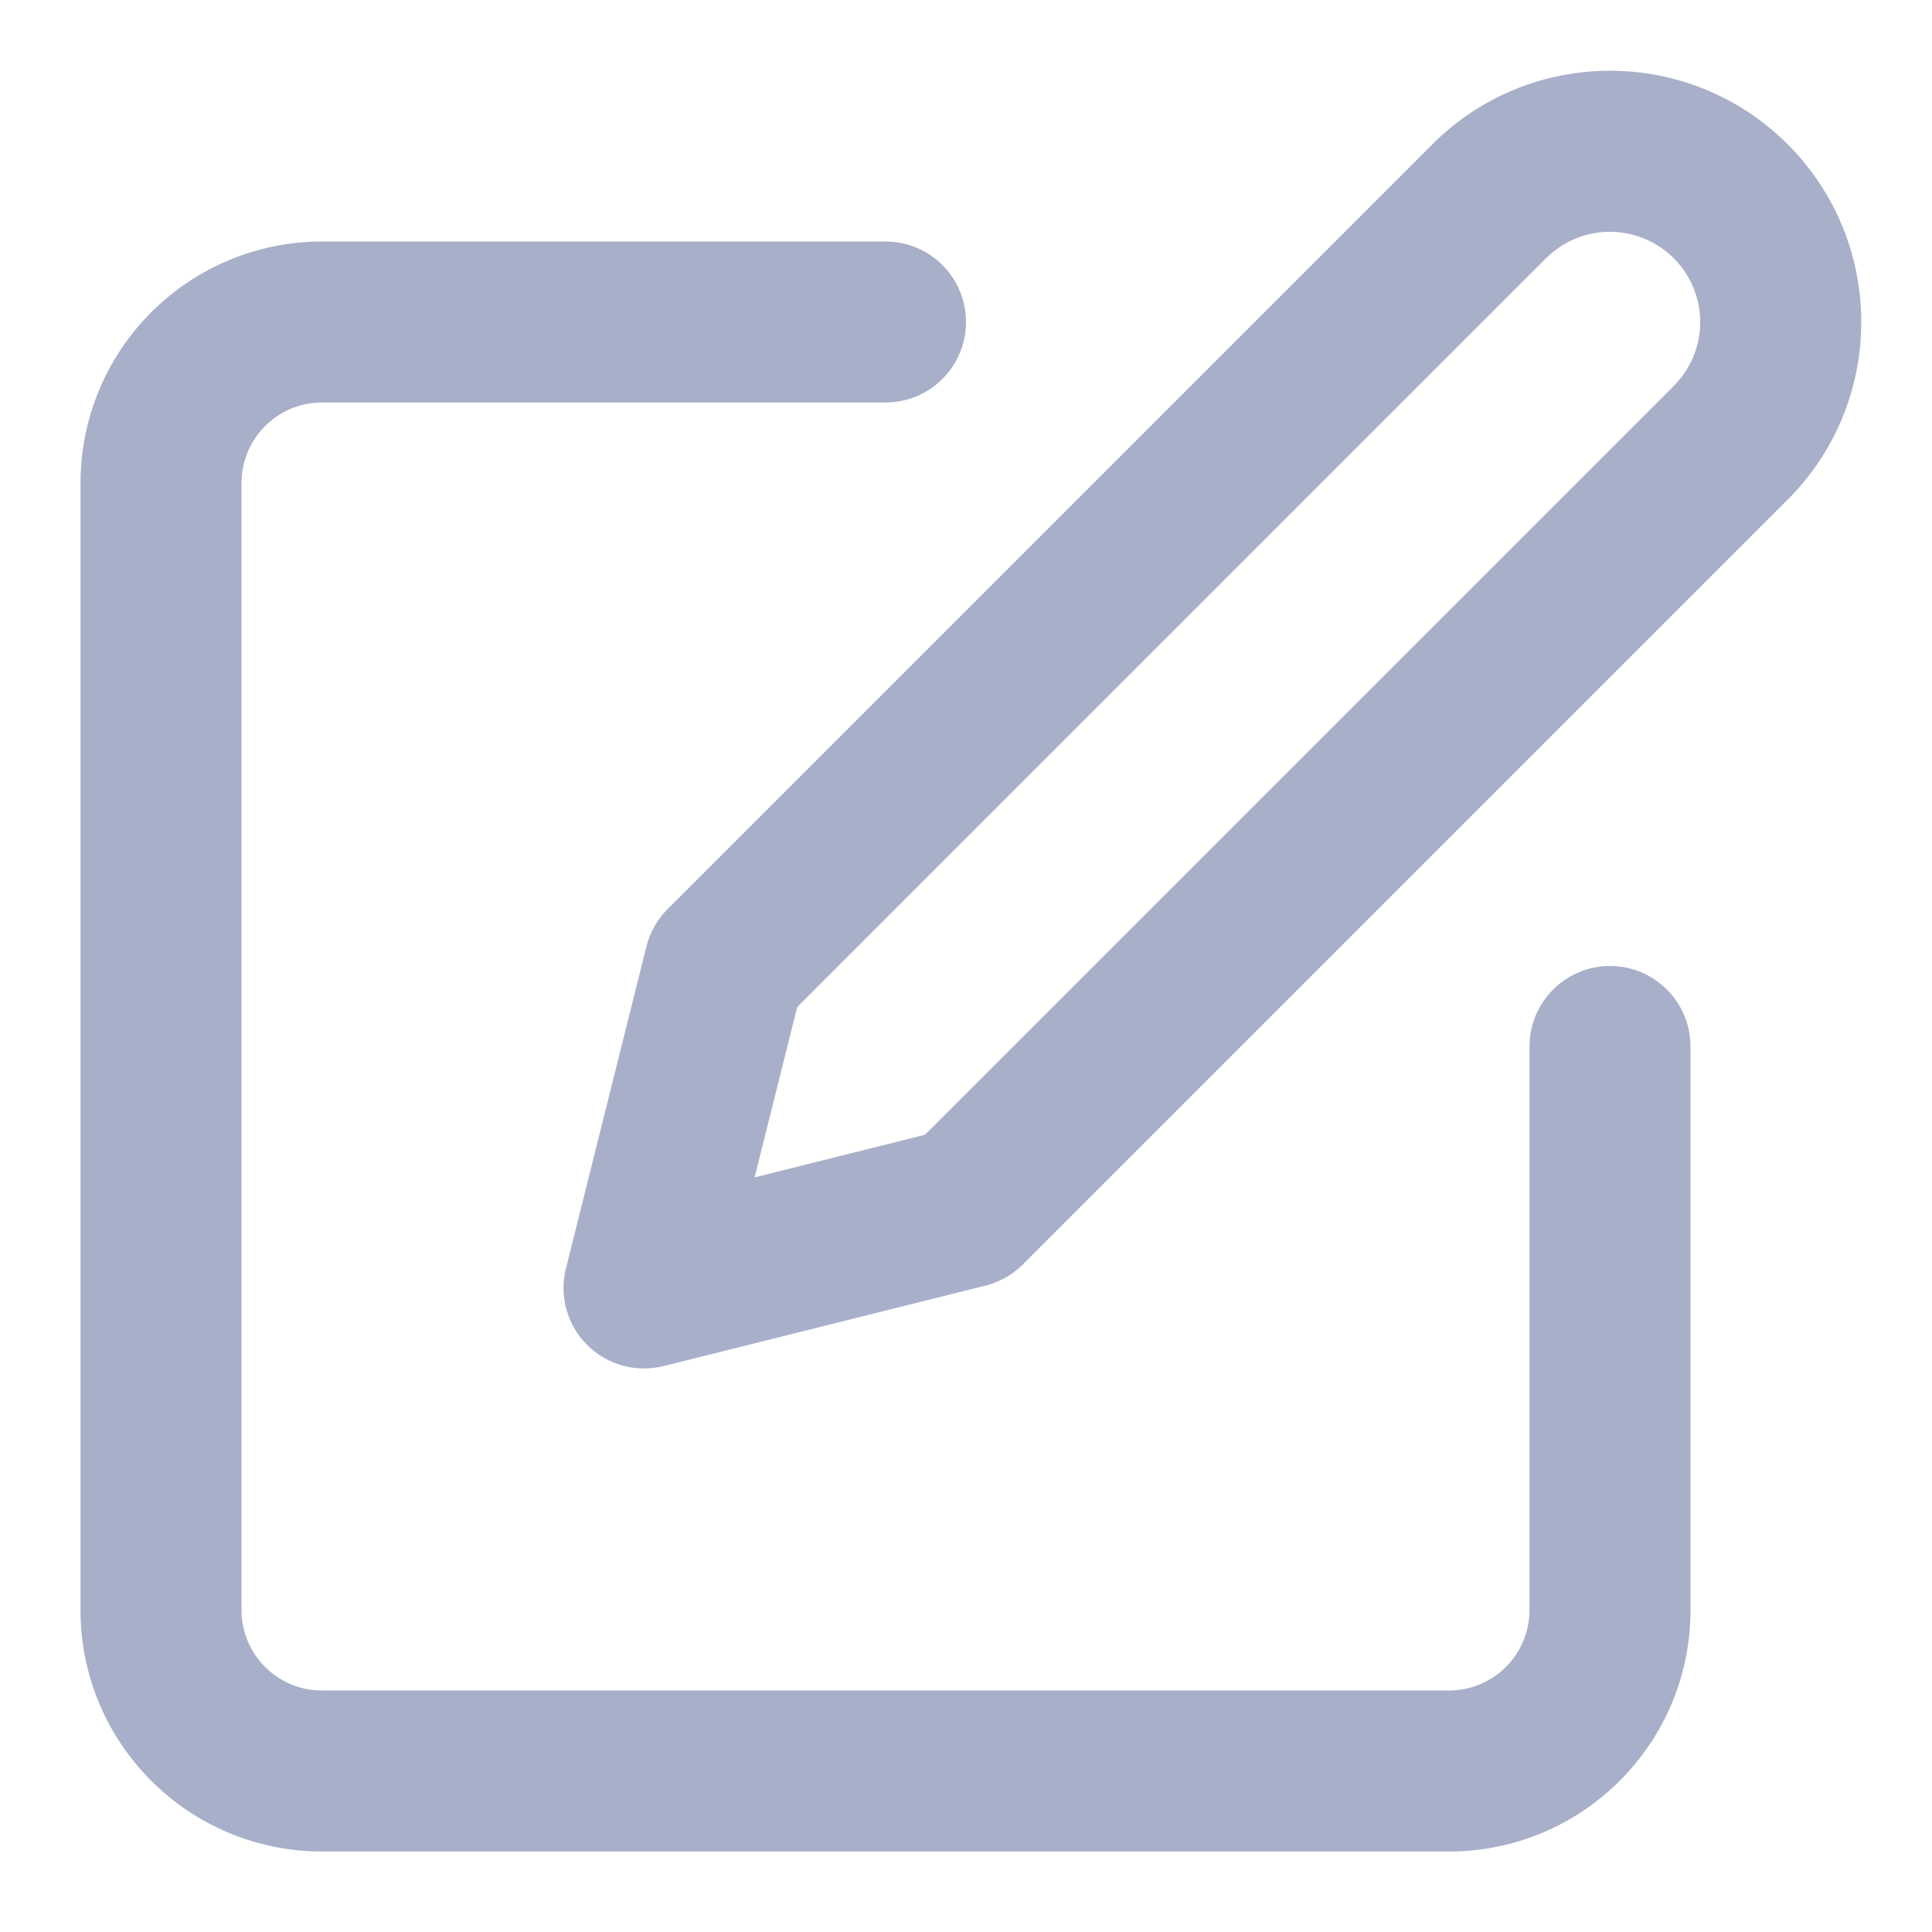
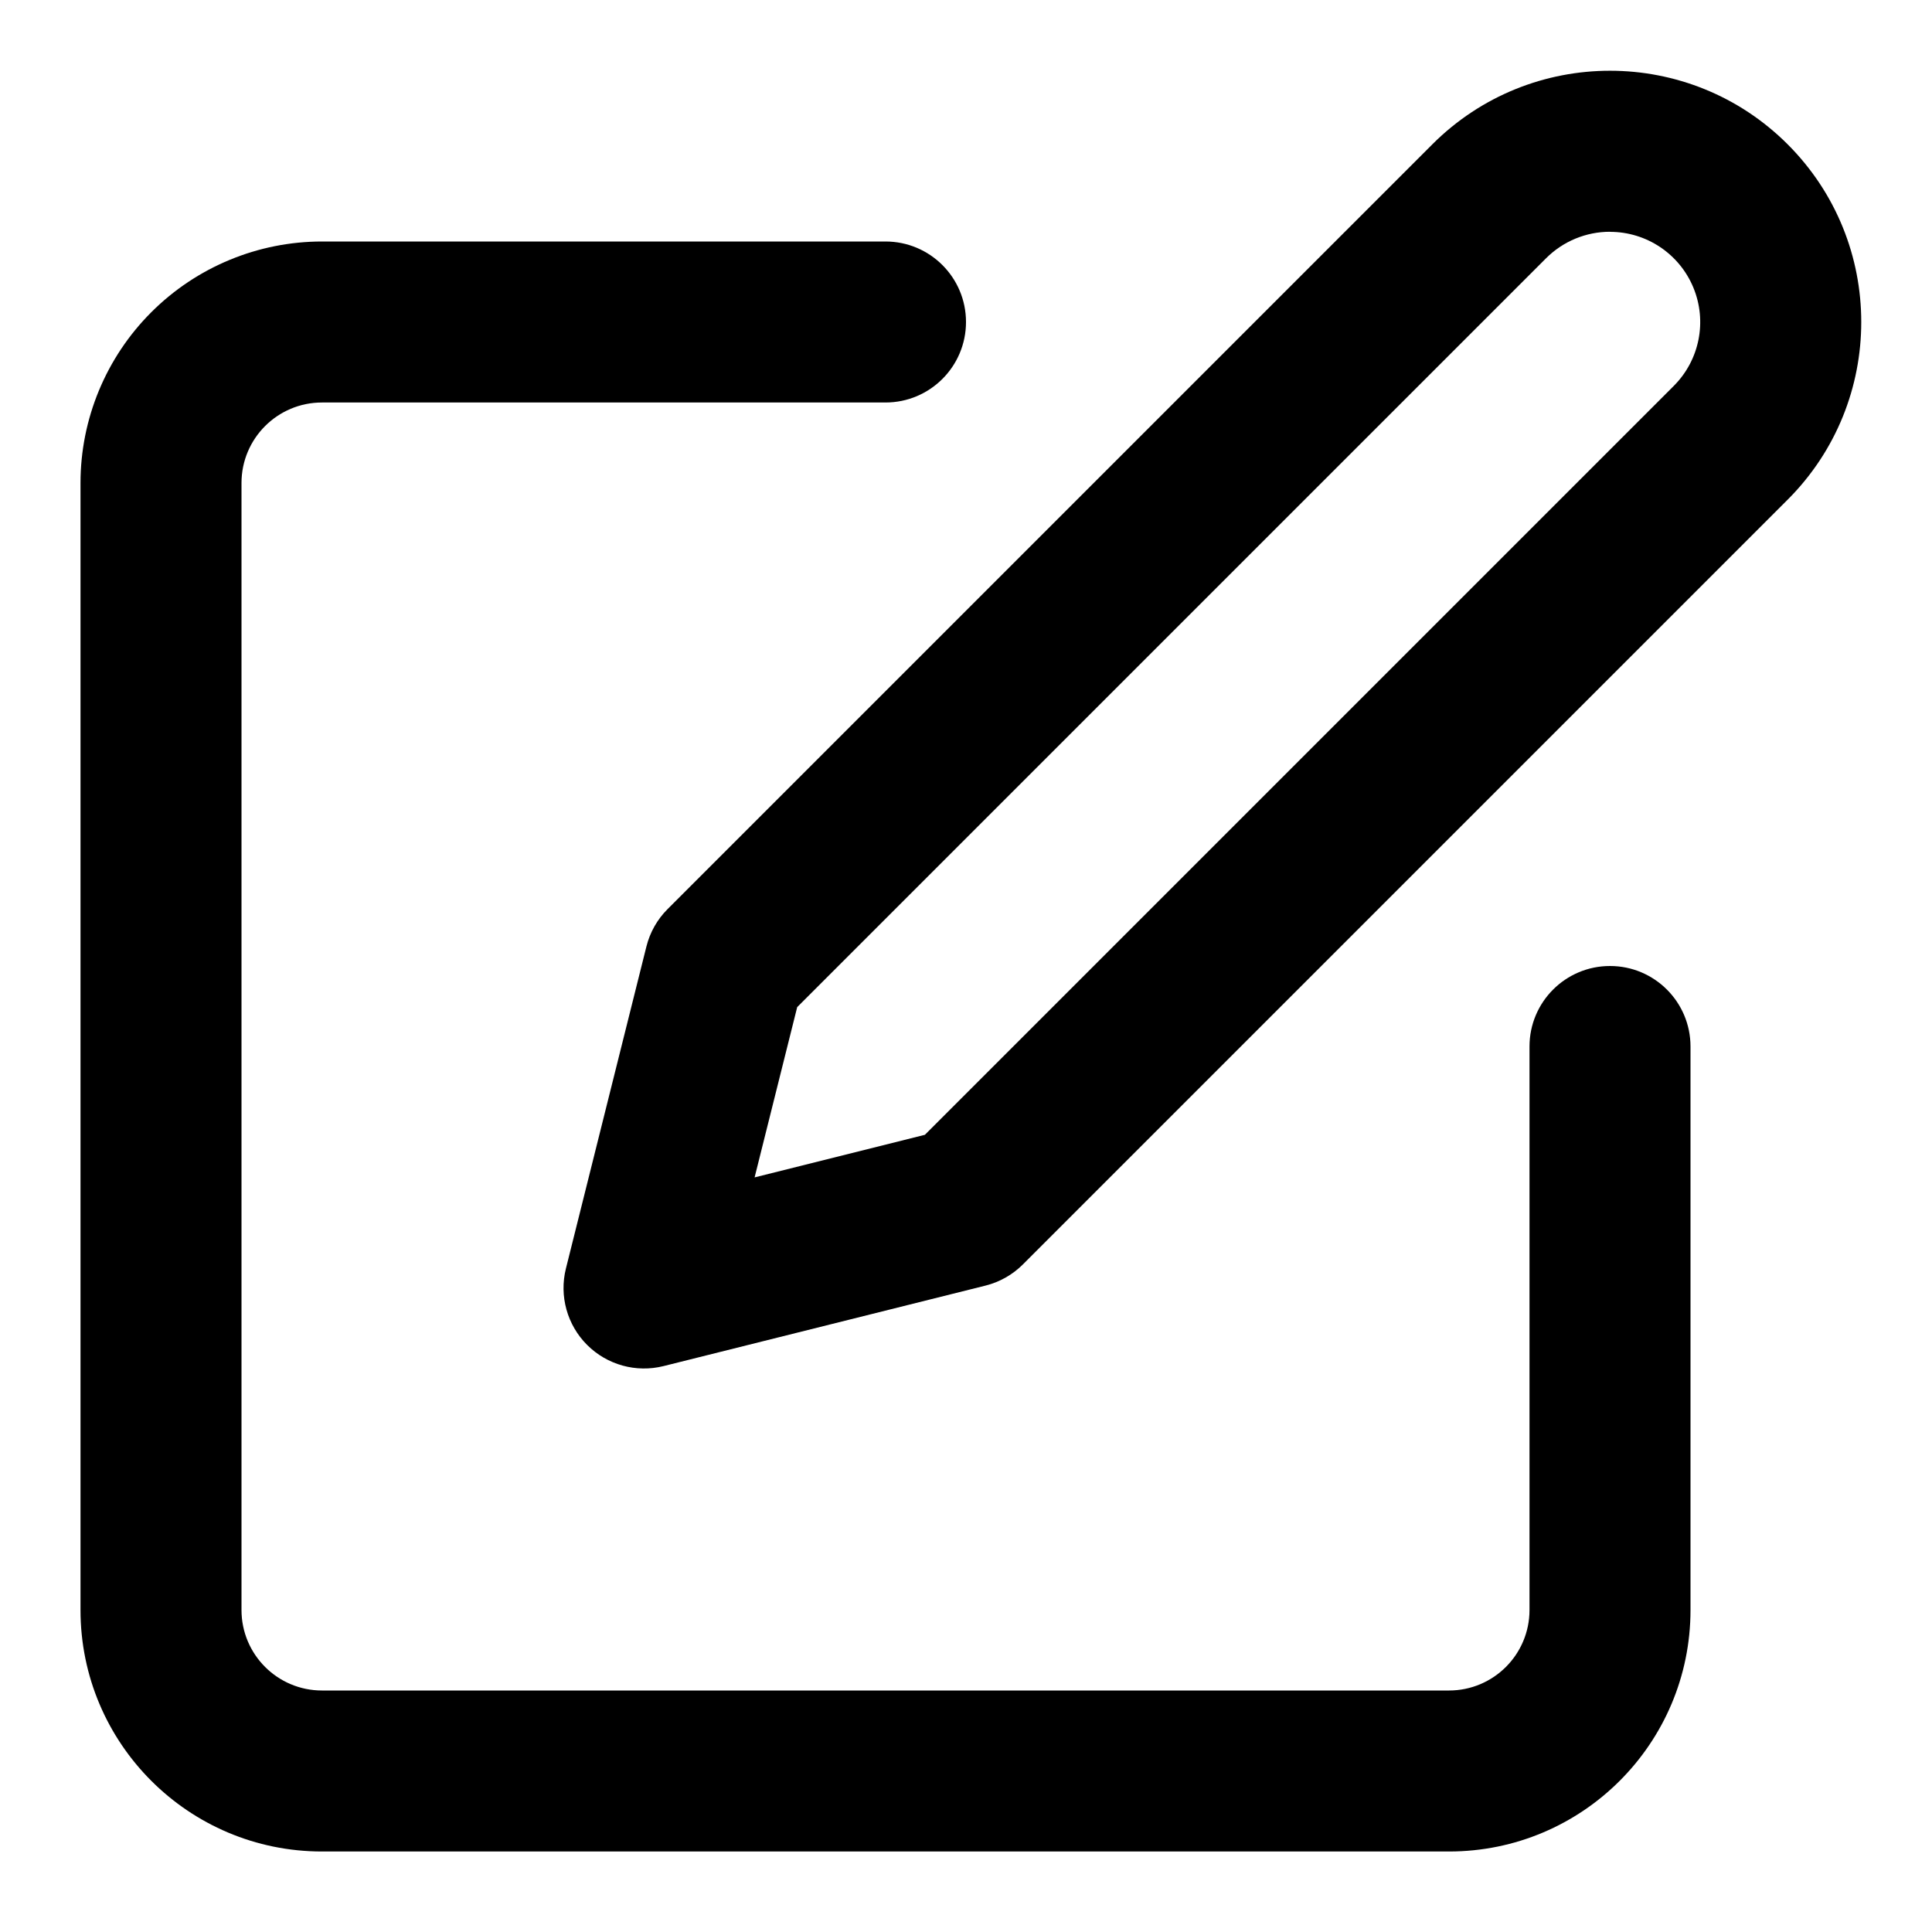
- <svg xmlns="http://www.w3.org/2000/svg" width="24" height="24" fill="none" viewBox="0 0 24 24">
-   <path fill-rule="evenodd" clip-rule="evenodd" d="M1.879 3.879A3 3 0 014 3h7a1 1 0 110 2H4a1 1 0 00-1 1v14a1 1 0 001 1h14a1 1 0 001-1v-7a1 1 0 112 0v7a3 3 0 01-3 3H4a3 3 0 01-3-3V6a3 3 0 01.879-2.121z" fill="#A8AFC9" />
-   <path fill-rule="evenodd" clip-rule="evenodd" d="M20 2.879c-.297 0-.583.118-.793.328l-9.304 9.304-.529 2.115 2.115-.529 9.304-9.304A1.121 1.121 0 0020 2.88zm-2.207-1.086a3.121 3.121 0 014.414 4.414l-9.5 9.5a1 1 0 01-.464.263l-4 1a1 1 0 01-1.213-1.212l1-4a1 1 0 01.263-.465l9.5-9.5z" fill="#A8AFC9" />
+ <svg xmlns="http://www.w3.org/2000/svg" width="24" height="24" viewBox="0 0 24 24">
+   <path fill-rule="evenodd" clip-rule="evenodd" d="M1.879 3.879A3 3 0 014 3h7a1 1 0 110 2H4a1 1 0 00-1 1v14a1 1 0 001 1h14a1 1 0 001-1v-7a1 1 0 112 0v7a3 3 0 01-3 3H4a3 3 0 01-3-3V6a3 3 0 01.879-2.121z" />
+   <path fill-rule="evenodd" clip-rule="evenodd" d="M20 2.879c-.297 0-.583.118-.793.328l-9.304 9.304-.529 2.115 2.115-.529 9.304-9.304A1.121 1.121 0 0020 2.88zm-2.207-1.086a3.121 3.121 0 014.414 4.414l-9.5 9.5a1 1 0 01-.464.263l-4 1a1 1 0 01-1.213-1.212l1-4a1 1 0 01.263-.465l9.5-9.5z" />
</svg>
